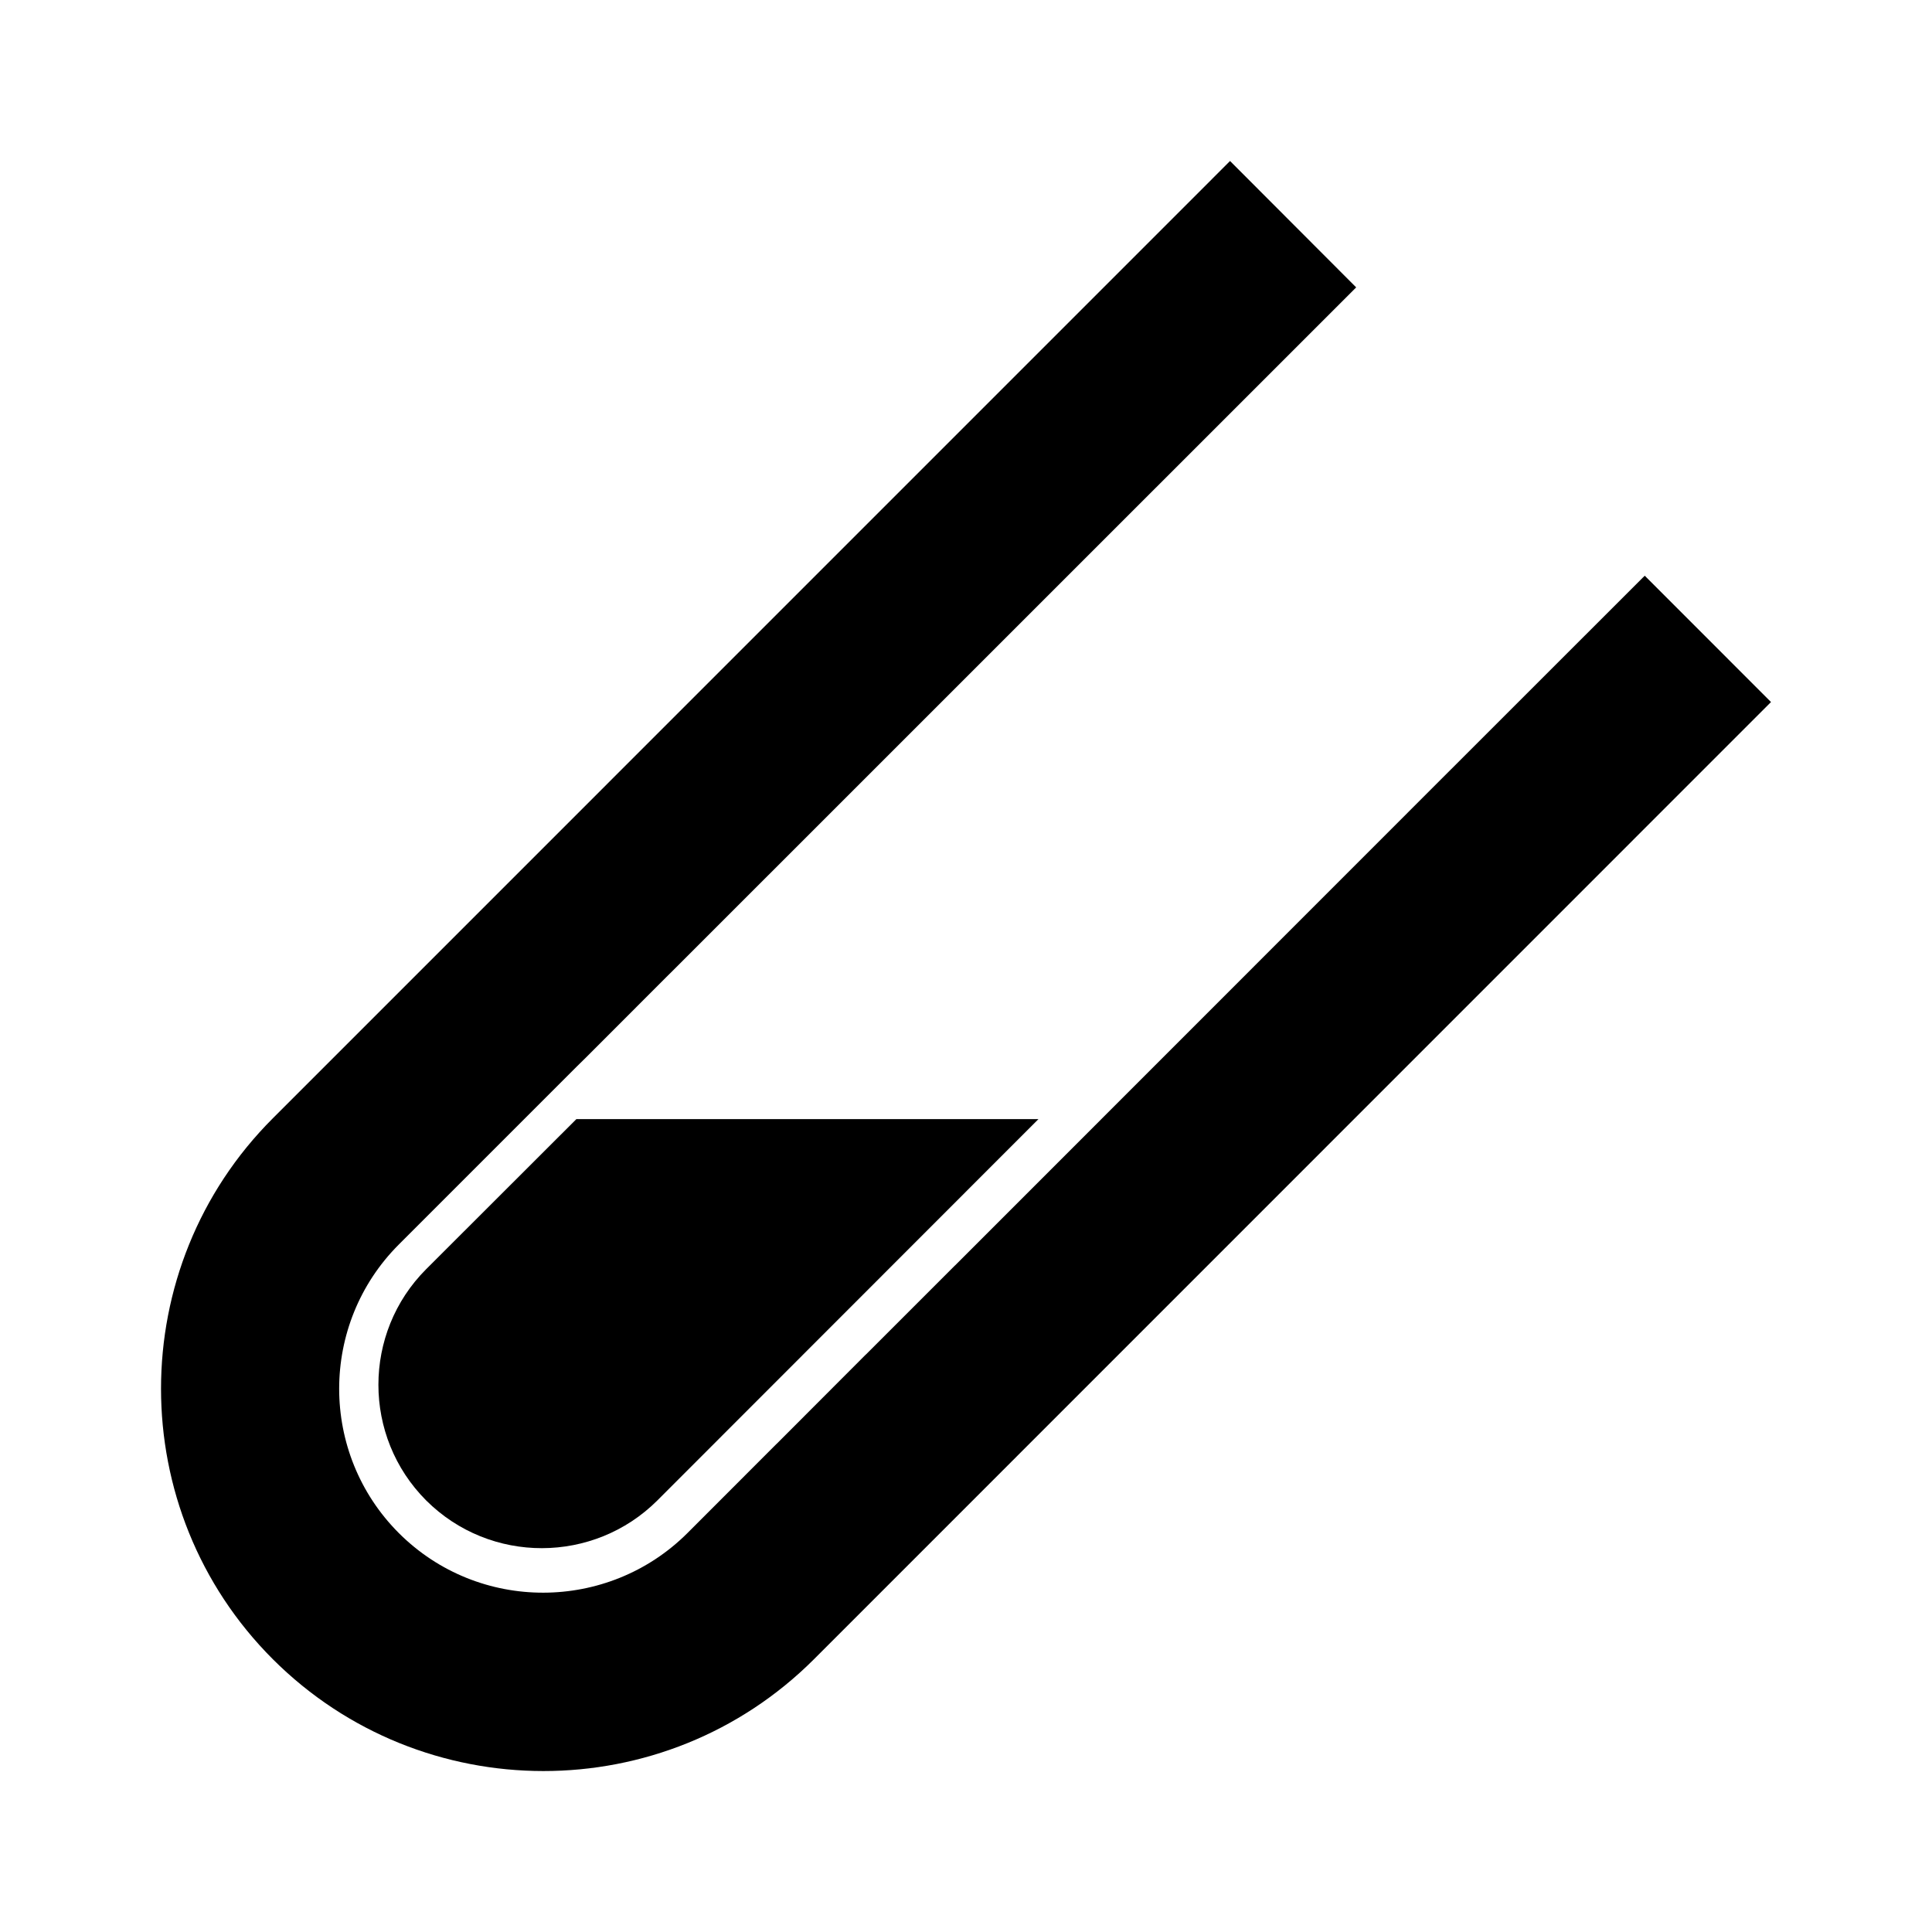
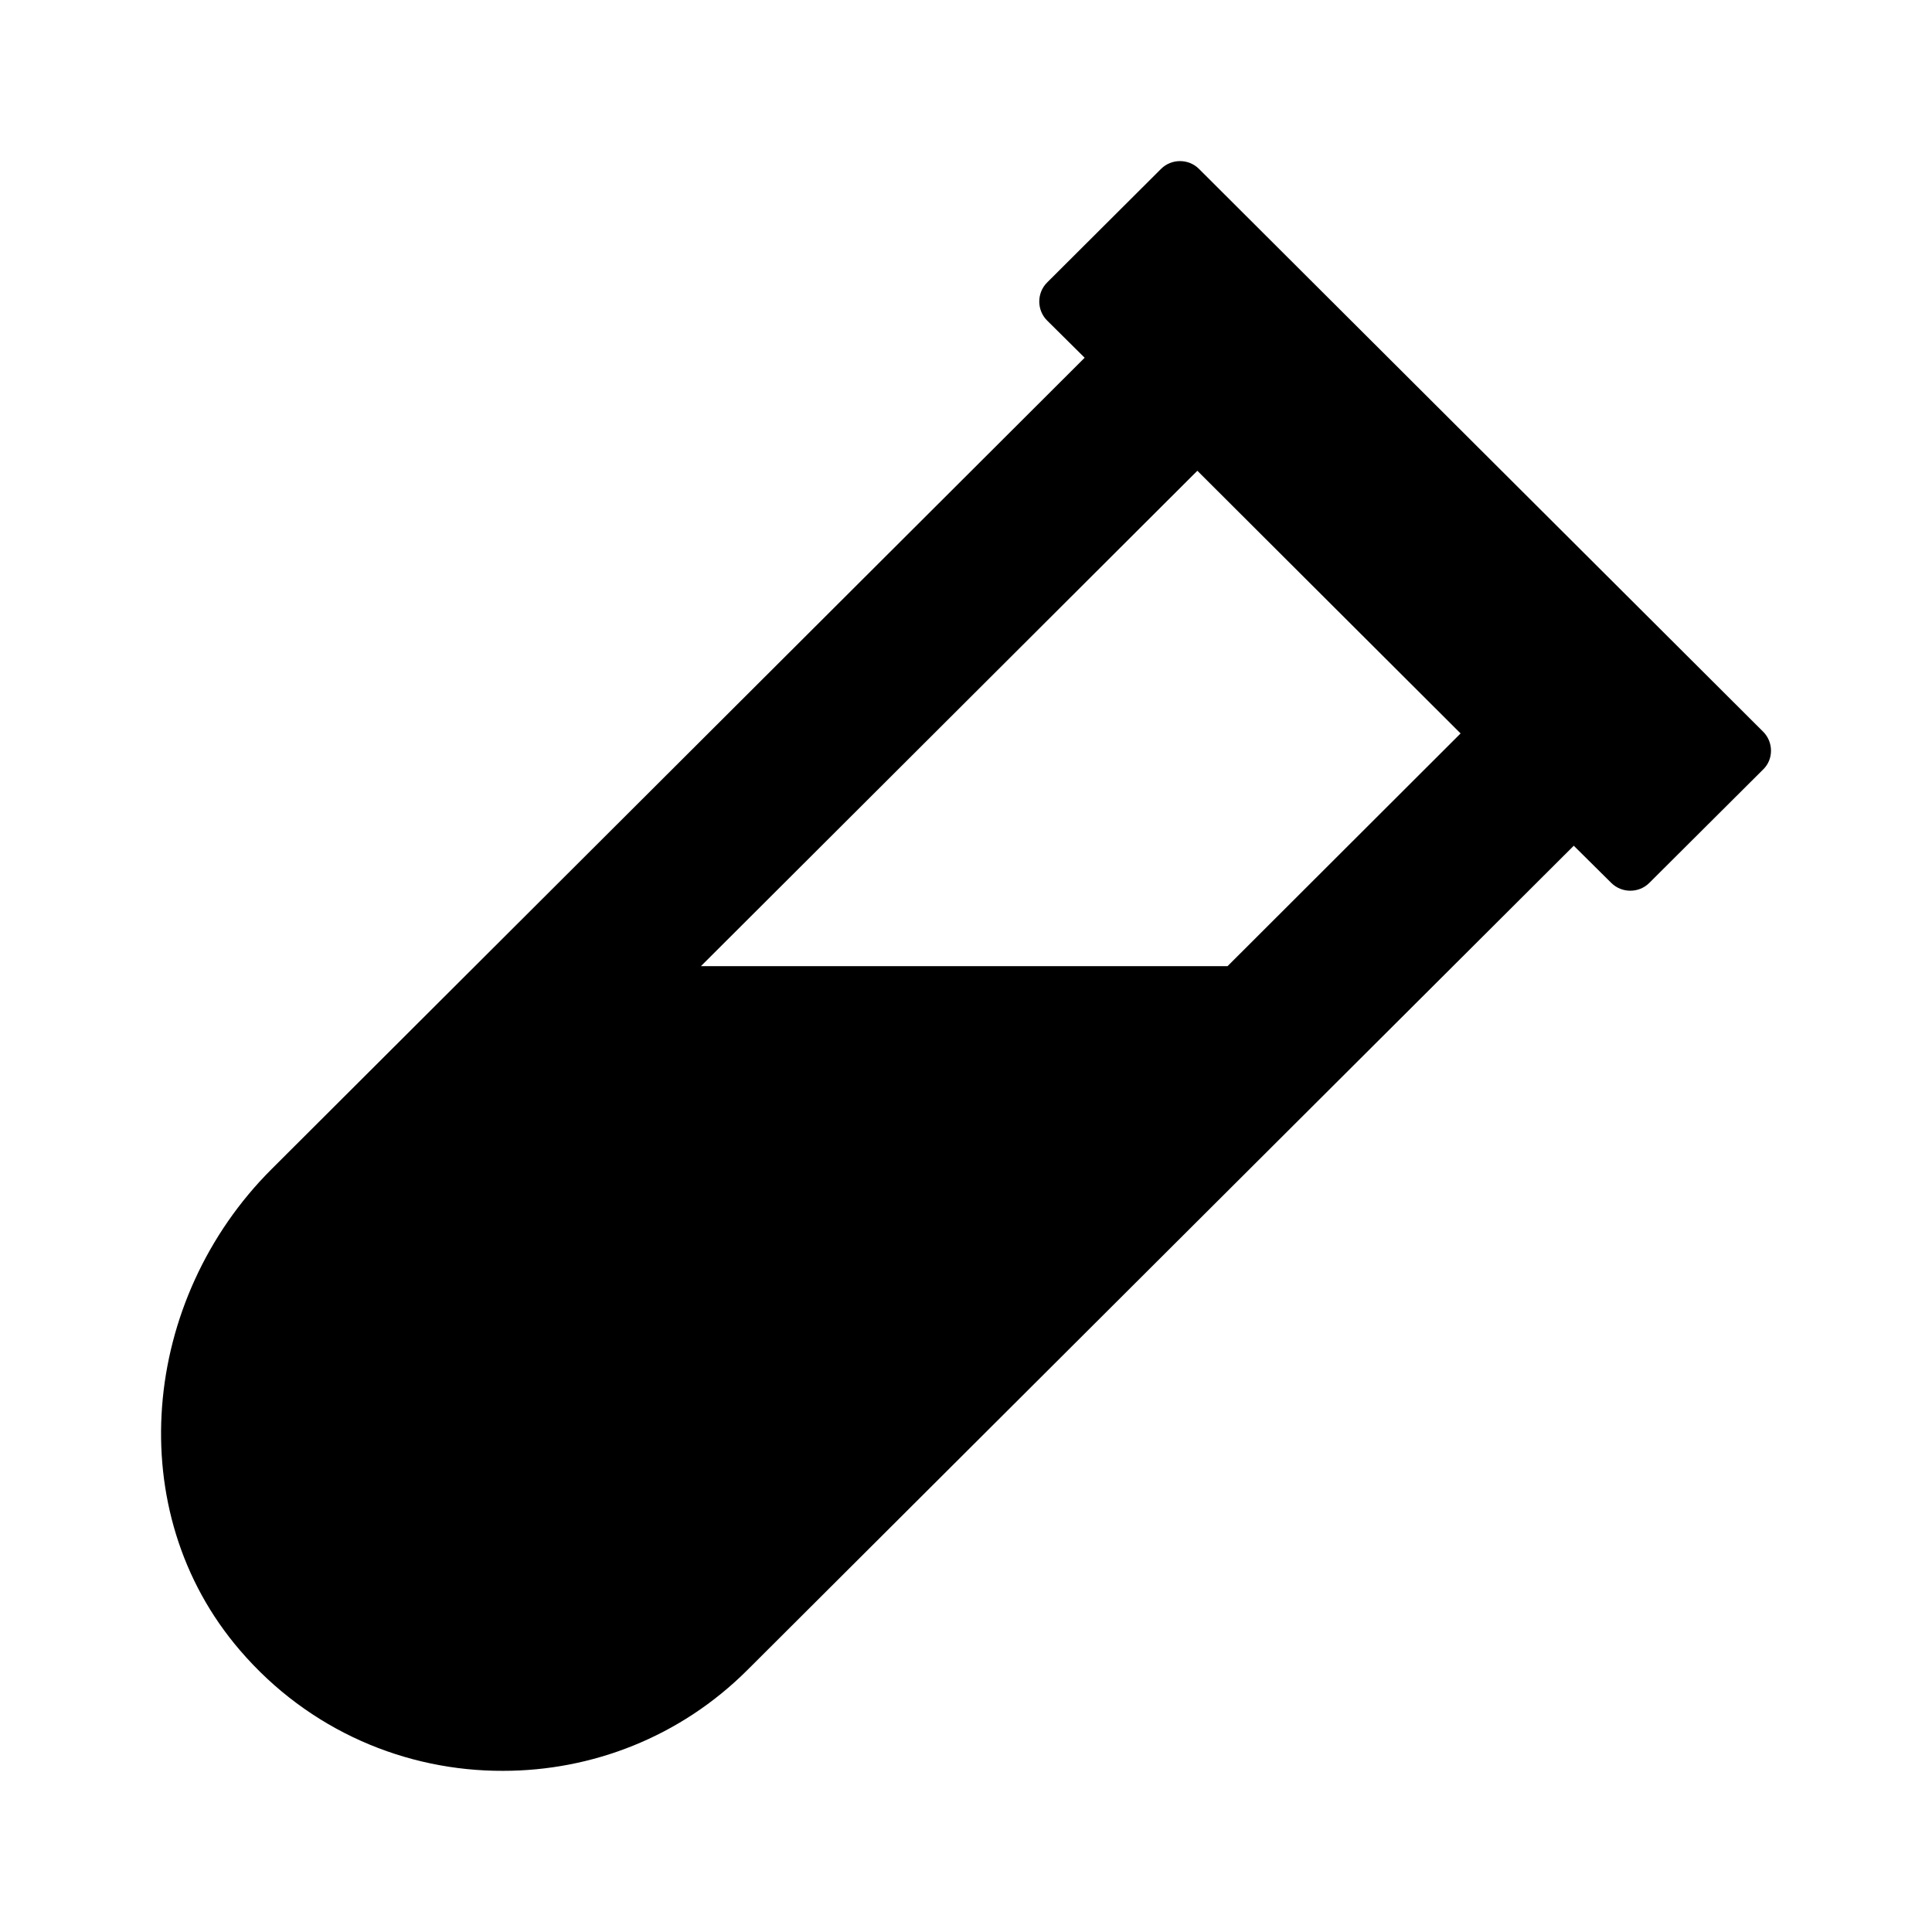
<svg xmlns="http://www.w3.org/2000/svg" version="1.1" id="master" x="0px" y="0px" width="24px" height="24px" viewBox="0 0 24 24" enable-background="new 0 0 24 24" xml:space="preserve">
-   <g>
-     <path d="M8.166,18.639c-0.789,0.787-2.075,0.794-2.872,0c-0.791-0.793-0.791-2.081,0-2.873l1.866-1.864h5.74L8.166,18.639z" />
-     <path d="M20.432,7.152L20.41,7.173l-2.634,2.633l0,0l-5.912,5.914h-0.001l-1.108,1.108h-0.001l-1.107,1.109H9.646l-1.107,1.108   c-0.985,0.982-2.591,0.991-3.584,0c-0.989-0.99-0.989-2.597,0-3.586l1.108-1.108l1.108-1.108l0.112-0.11l0.997-0.998l0.112-0.111   l1.109-1.109l0,0l0,0l7.325-7.324l0.021-0.021L15.28,2L3.39,13.891c-1.853,1.851-1.853,4.869,0,6.721   c1.852,1.849,4.865,1.854,6.721,0L22,8.721L20.432,7.152z" />
-   </g>
+   <path d="M21.903,9.09l-7.009-6.992c-0.129-0.129-0.342-0.129-0.471,0L13.007,3.51c-0.129,0.129-0.129,0.342,0,0.471l0.467,0.463  l-10.1,10.079c-1.617,1.613-1.88,4.25-0.392,5.979c0.858,1,2.063,1.5,3.267,1.496c1.1,0,2.2-0.417,3.038-1.255l10.263-10.237  l0.466,0.462c0.13,0.129,0.343,0.129,0.472,0l1.417-1.412C22.032,9.432,22.032,9.219,21.903,9.09z M15.249,12.002H8.707l6.167-6.154  l3.27,3.263L15.249,12.002z" />
</svg>
